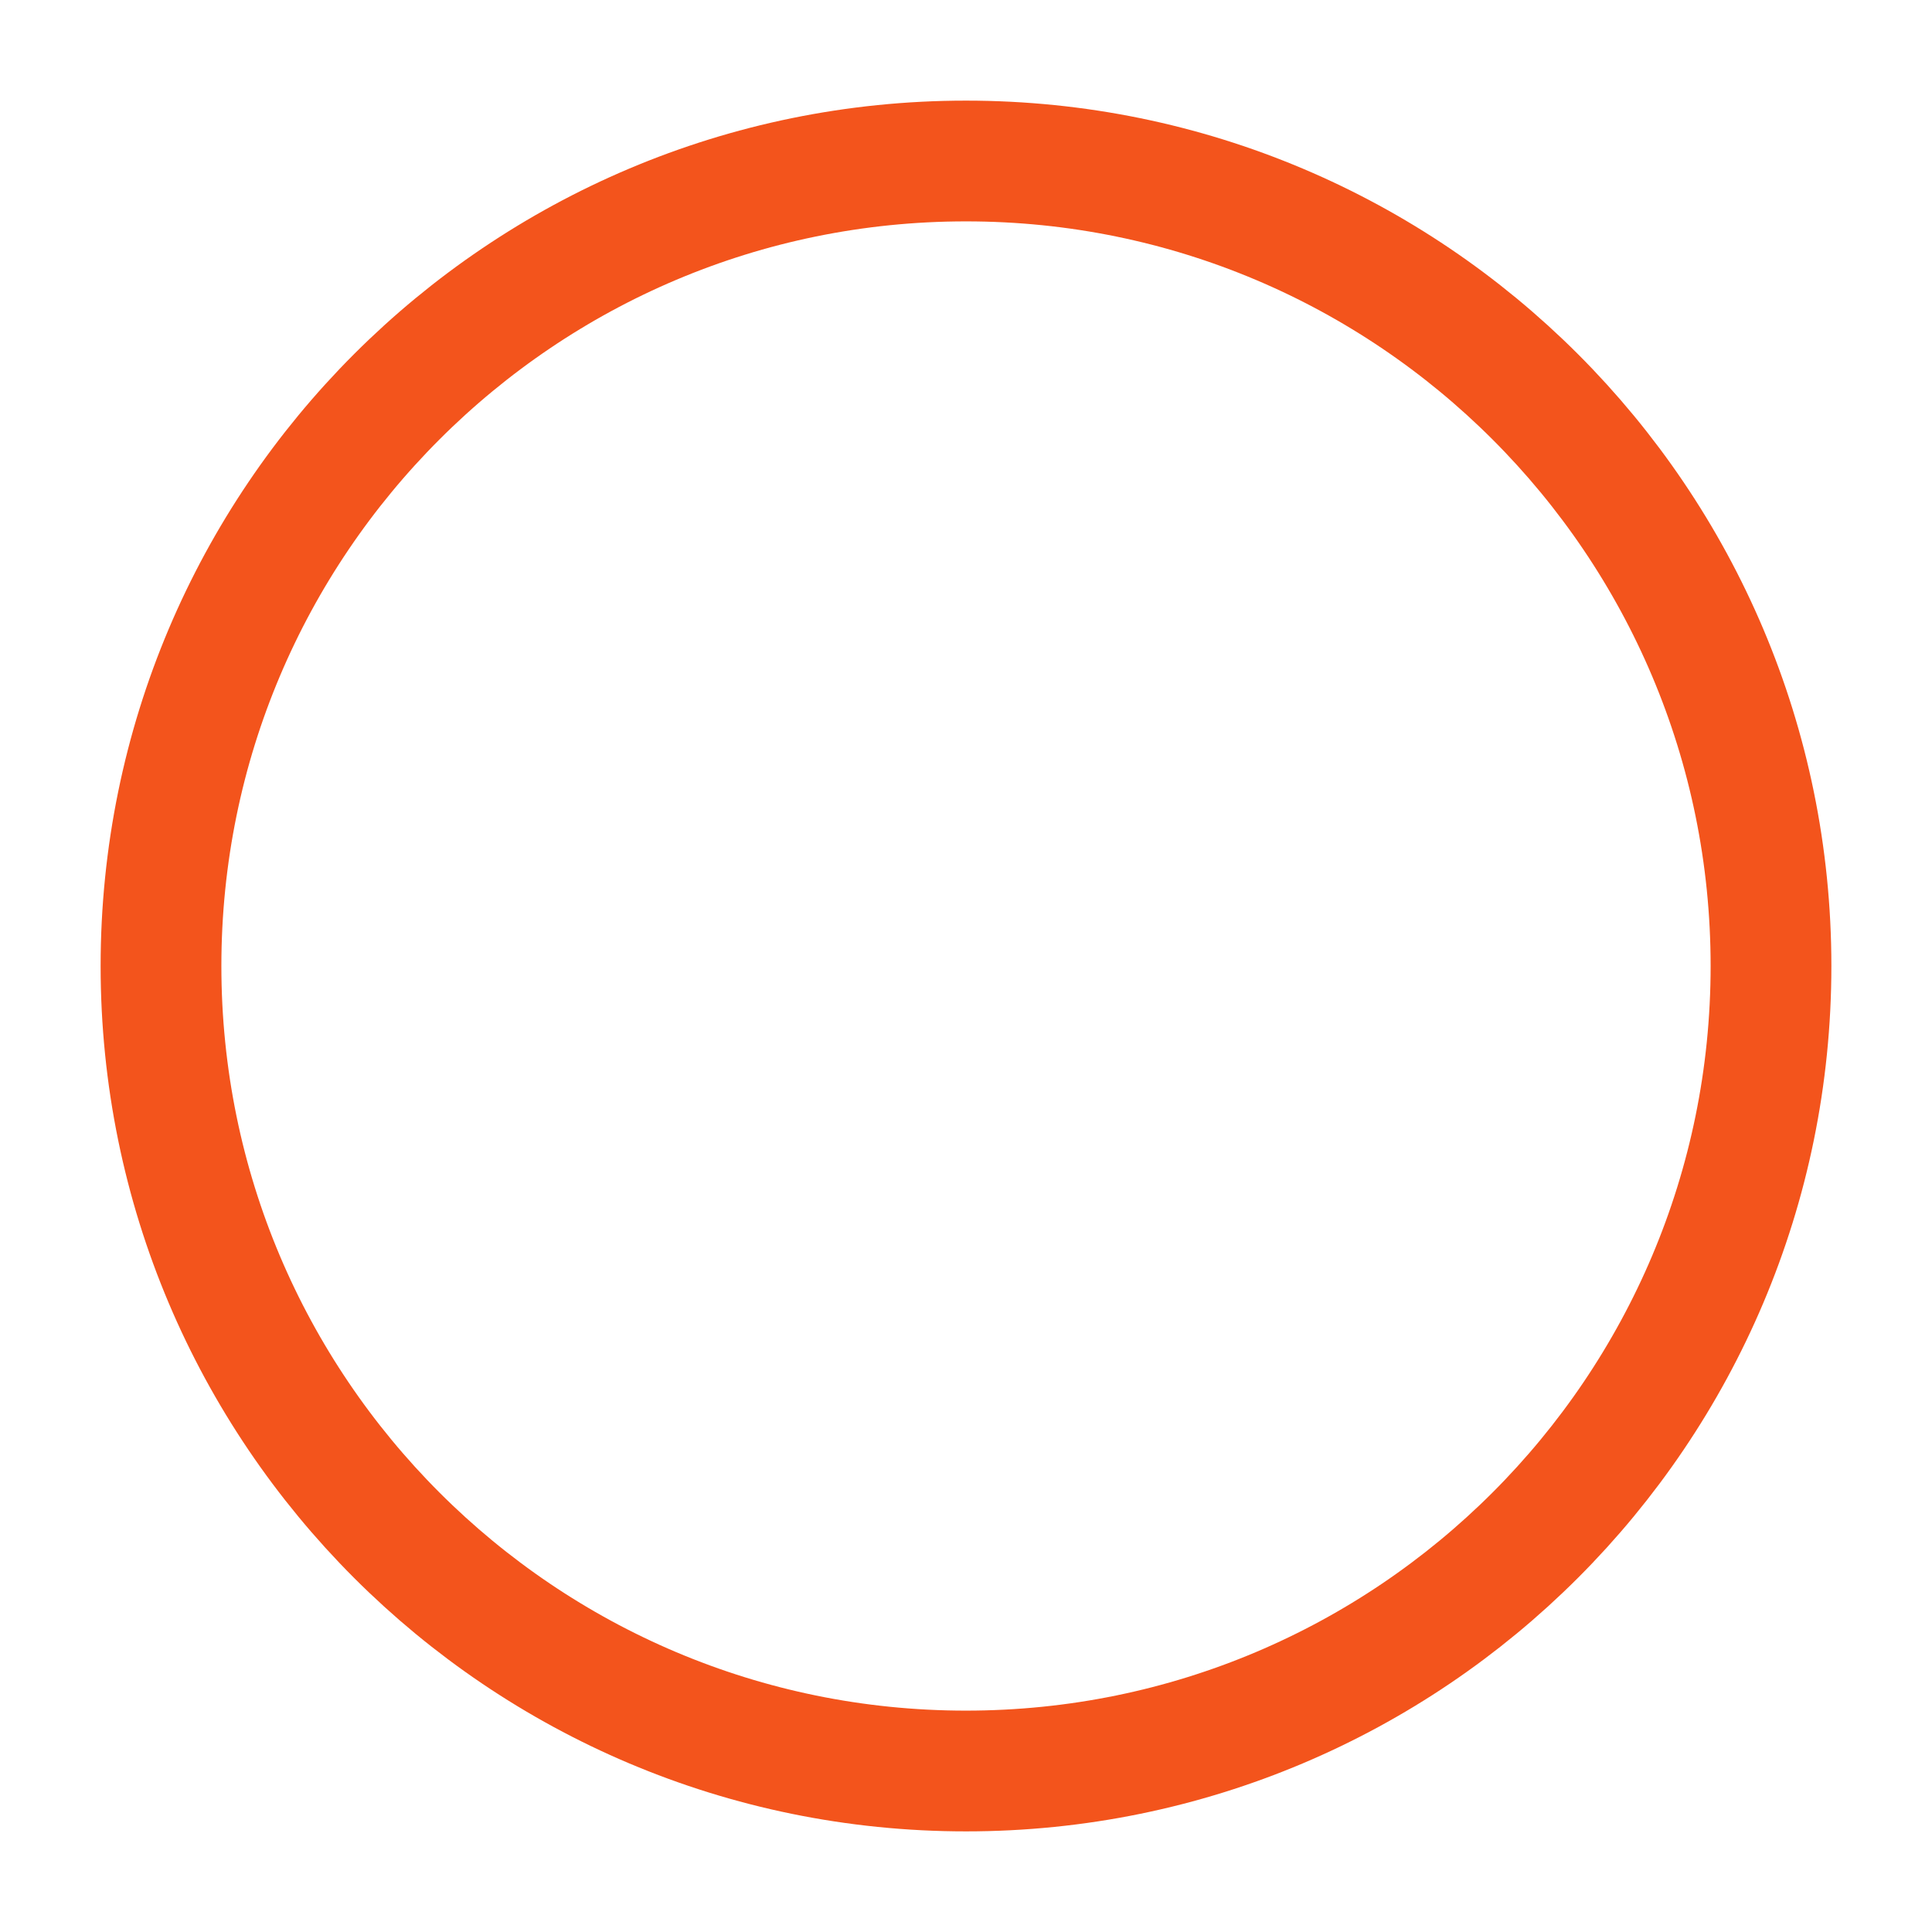
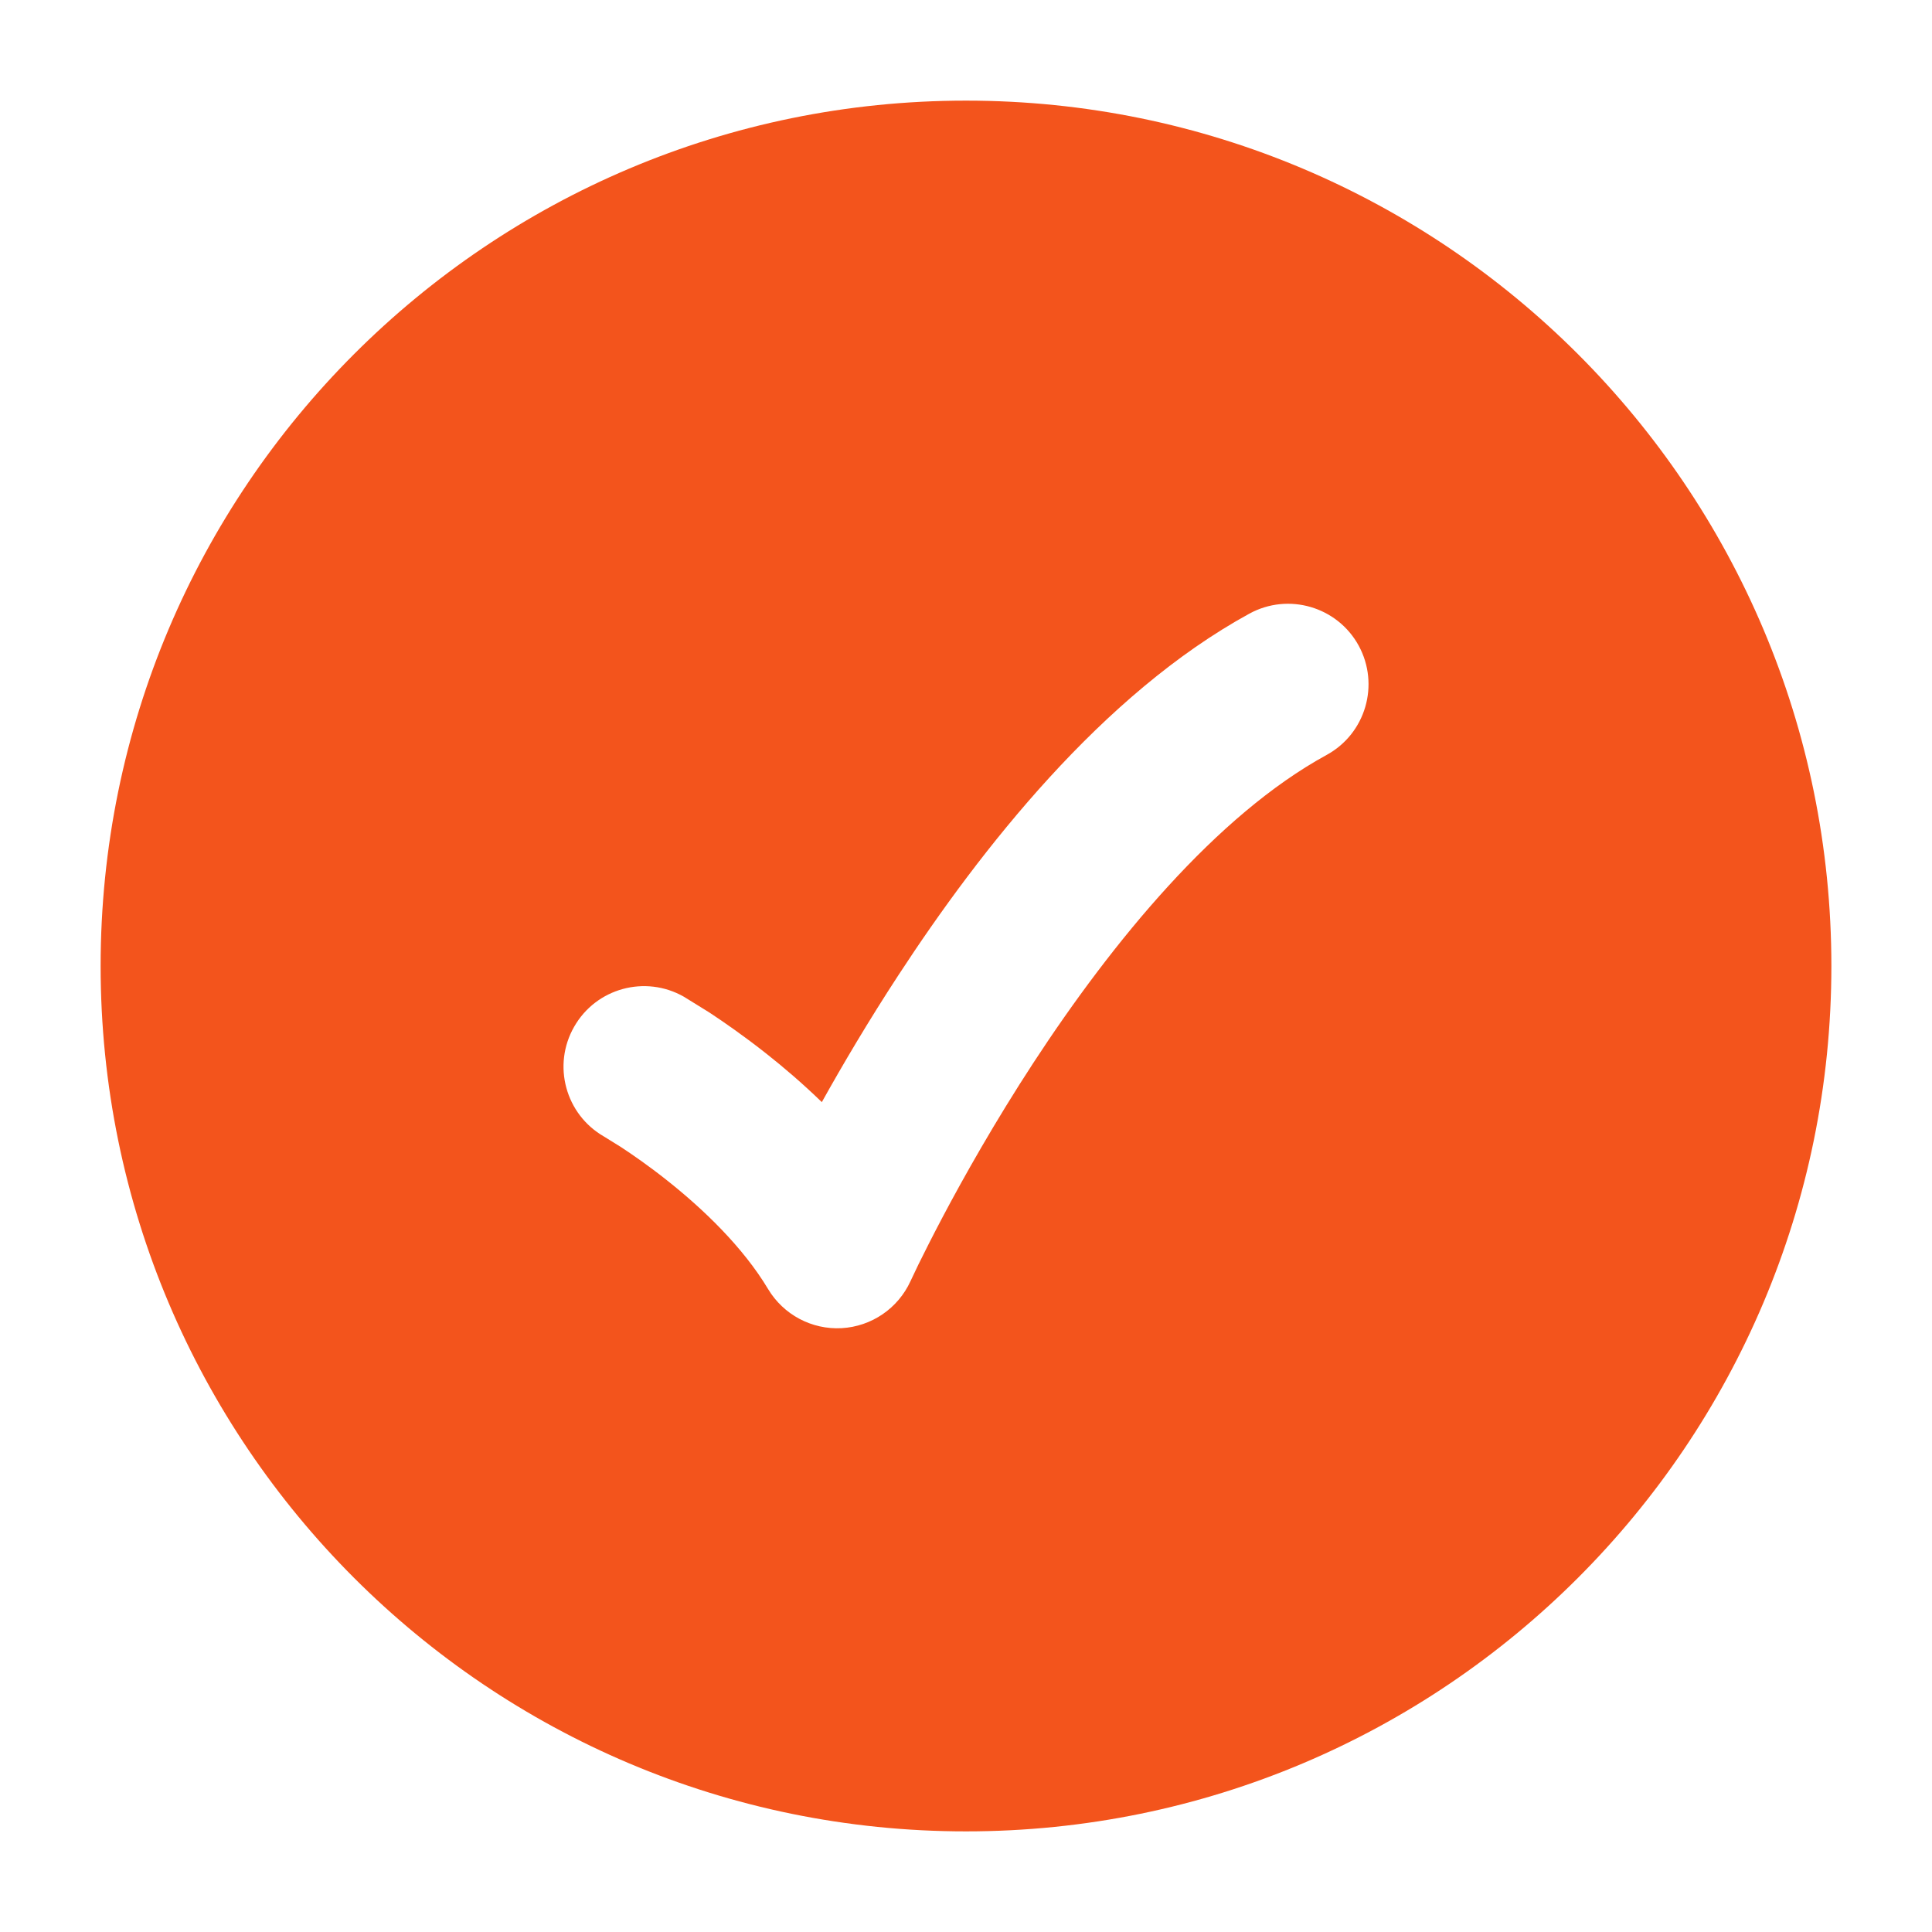
<svg xmlns="http://www.w3.org/2000/svg" width="24" height="24" viewBox="0 0 24 24" fill="none">
-   <path d="M12 22C17.523 22 22 17.523 22 12C22 6.477 17.523 2 12 2C6.477 2 2 6.477 2 12C2 17.523 6.477 22 12 22Z" stroke="#F3541C" stroke-width="1.5" stroke-linejoin="round" />
+   <path fill-rule="evenodd" clip-rule="evenodd" d="M12 22.75C6.063 22.75 1.25 17.937 1.25 12C1.25 6.063 6.063 1.25 12 1.25C17.937 1.25 22.75 6.063 22.75 12C22.75 17.937 17.937 22.75 12 22.75ZM16.48 9.378C16.965 9.113 17.142 8.505 16.878 8.02C16.613 7.536 16.005 7.358 15.52 7.623C13.692 8.623 12.18 10.553 11.163 12.11C10.787 12.685 10.466 13.23 10.209 13.691C9.97 13.459 9.733 13.257 9.52 13.089C9.243 12.87 8.993 12.697 8.811 12.577L8.496 12.382C8.016 12.108 7.405 12.275 7.132 12.755C6.858 13.234 7.025 13.845 7.504 14.119L7.715 14.25C7.858 14.344 8.058 14.482 8.28 14.658C8.738 15.02 9.231 15.494 9.542 16.014C9.733 16.332 10.084 16.519 10.455 16.499C10.826 16.478 11.155 16.254 11.31 15.916L11.408 15.71C11.476 15.572 11.577 15.37 11.709 15.12C11.973 14.621 12.358 13.937 12.837 13.203C13.821 11.697 15.109 10.127 16.48 9.378Z" fill="#F3541C" />
</svg>
